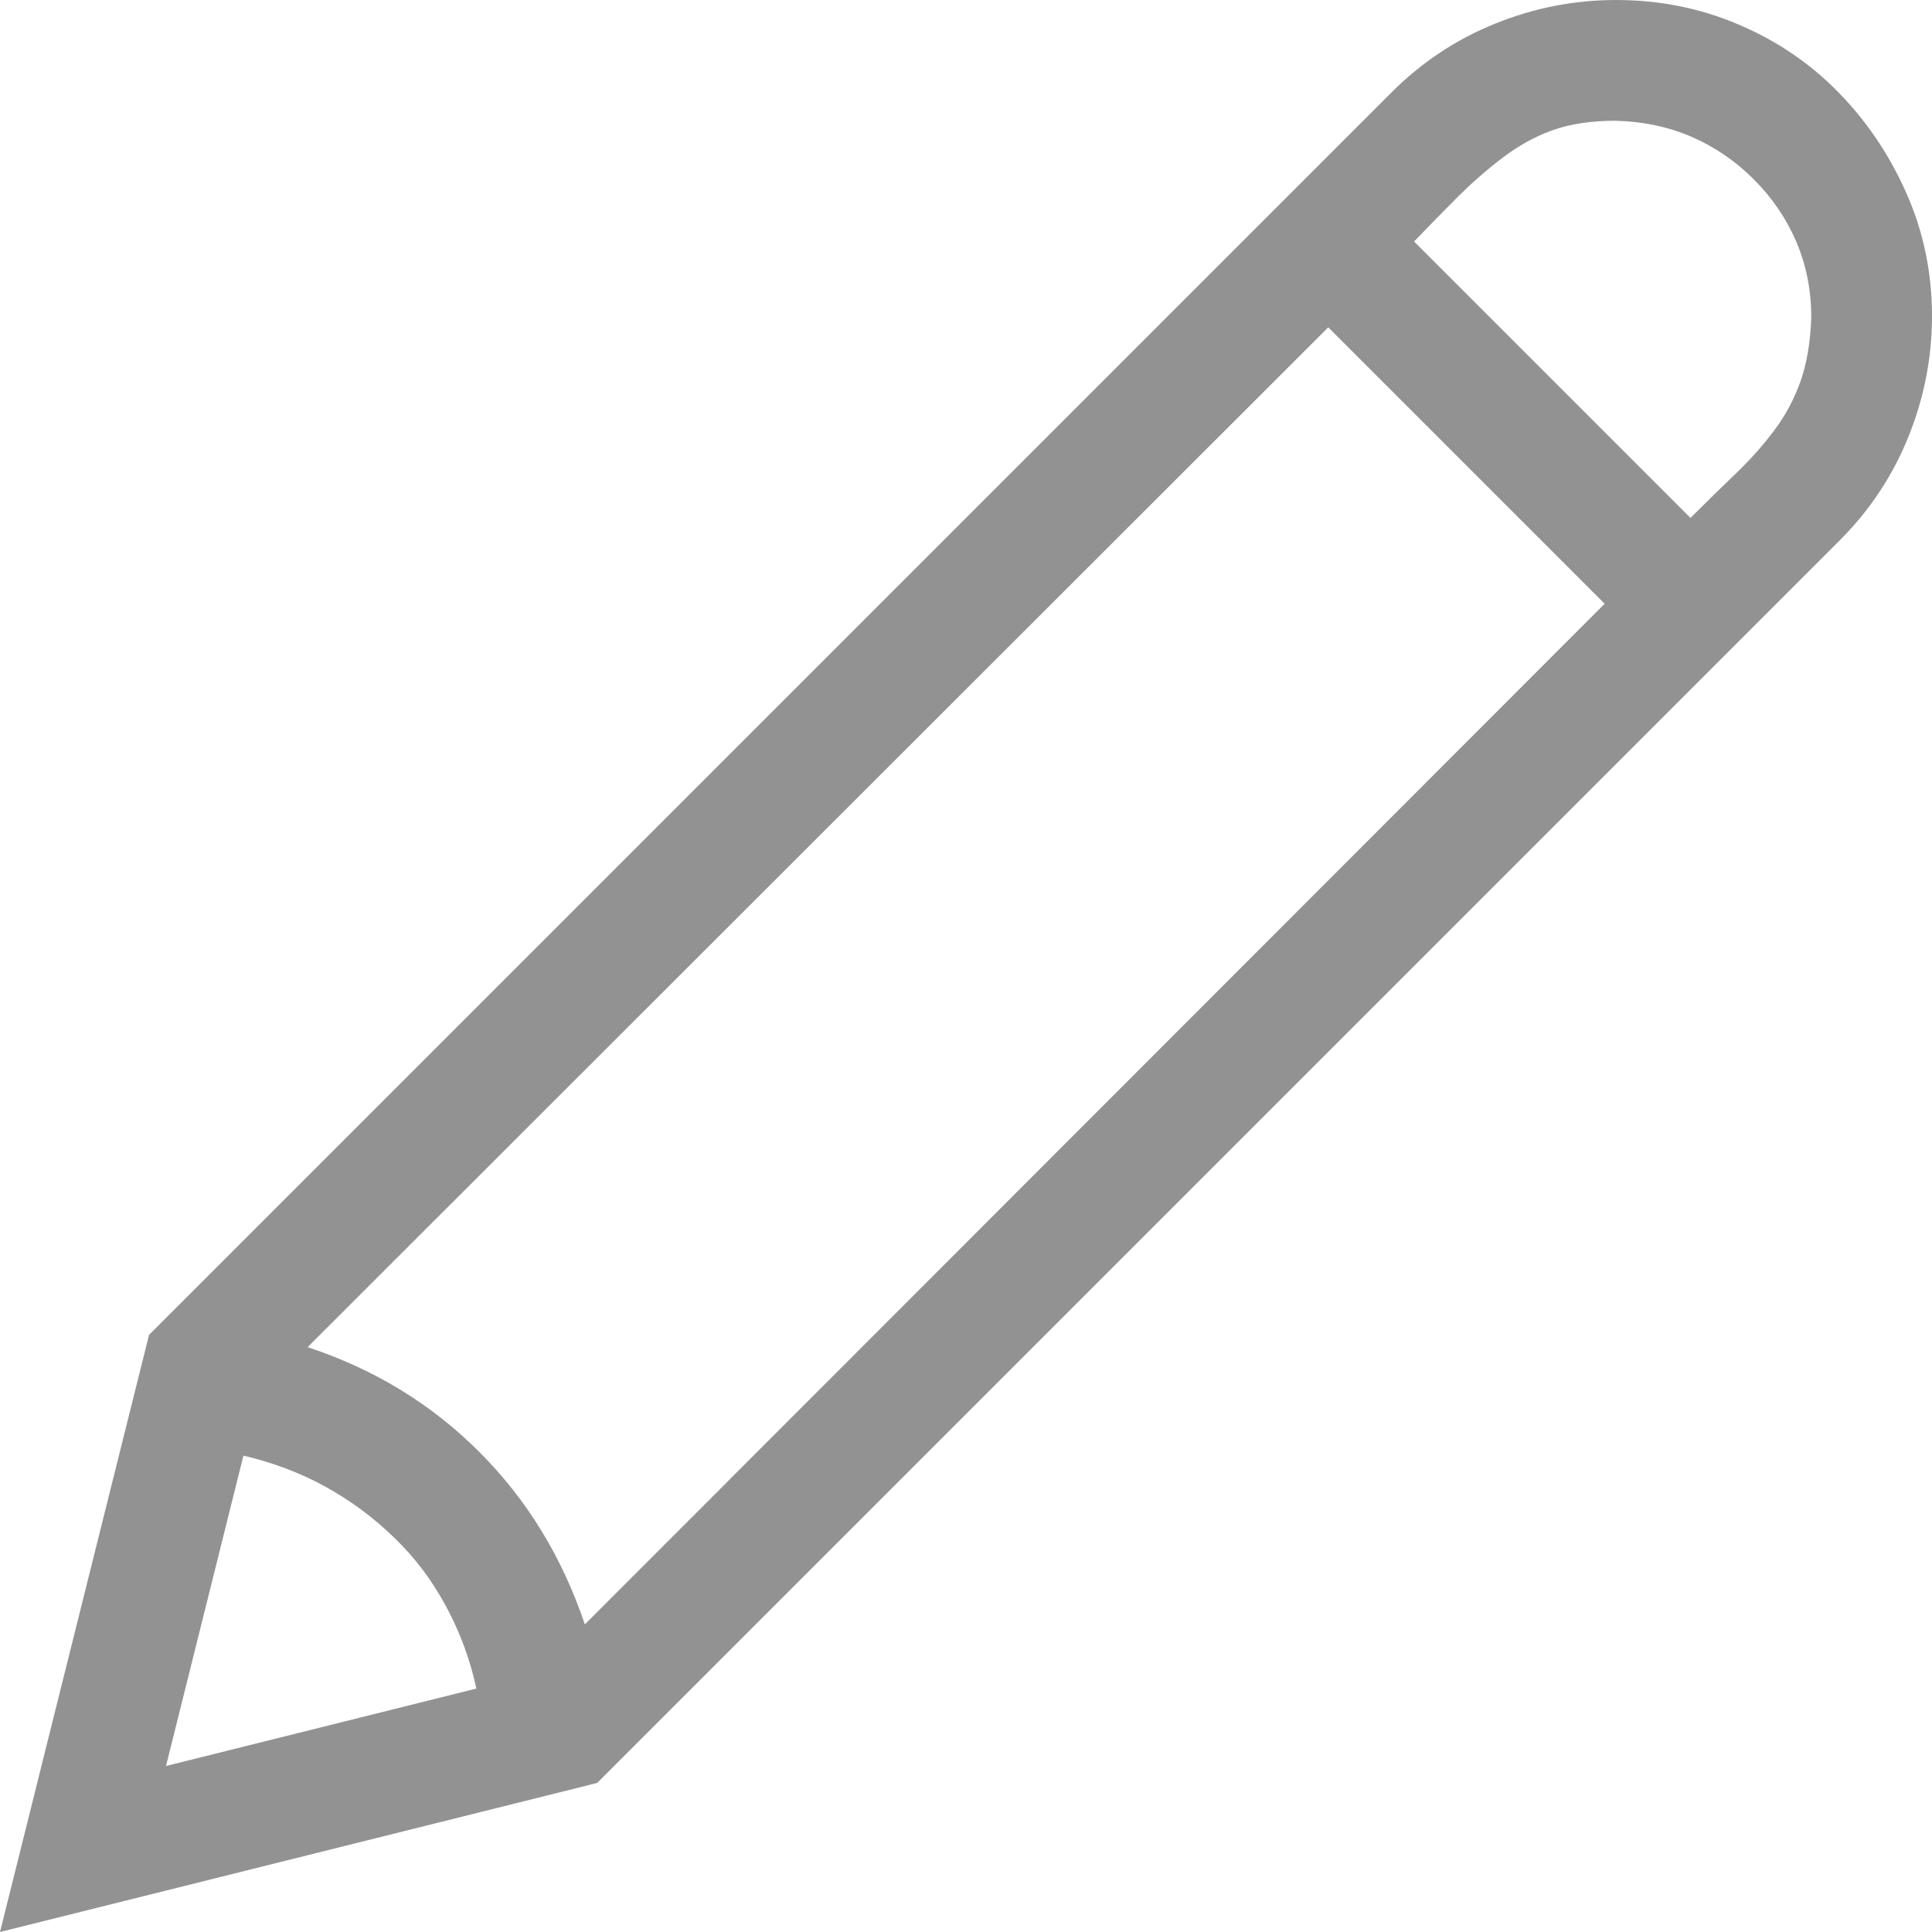
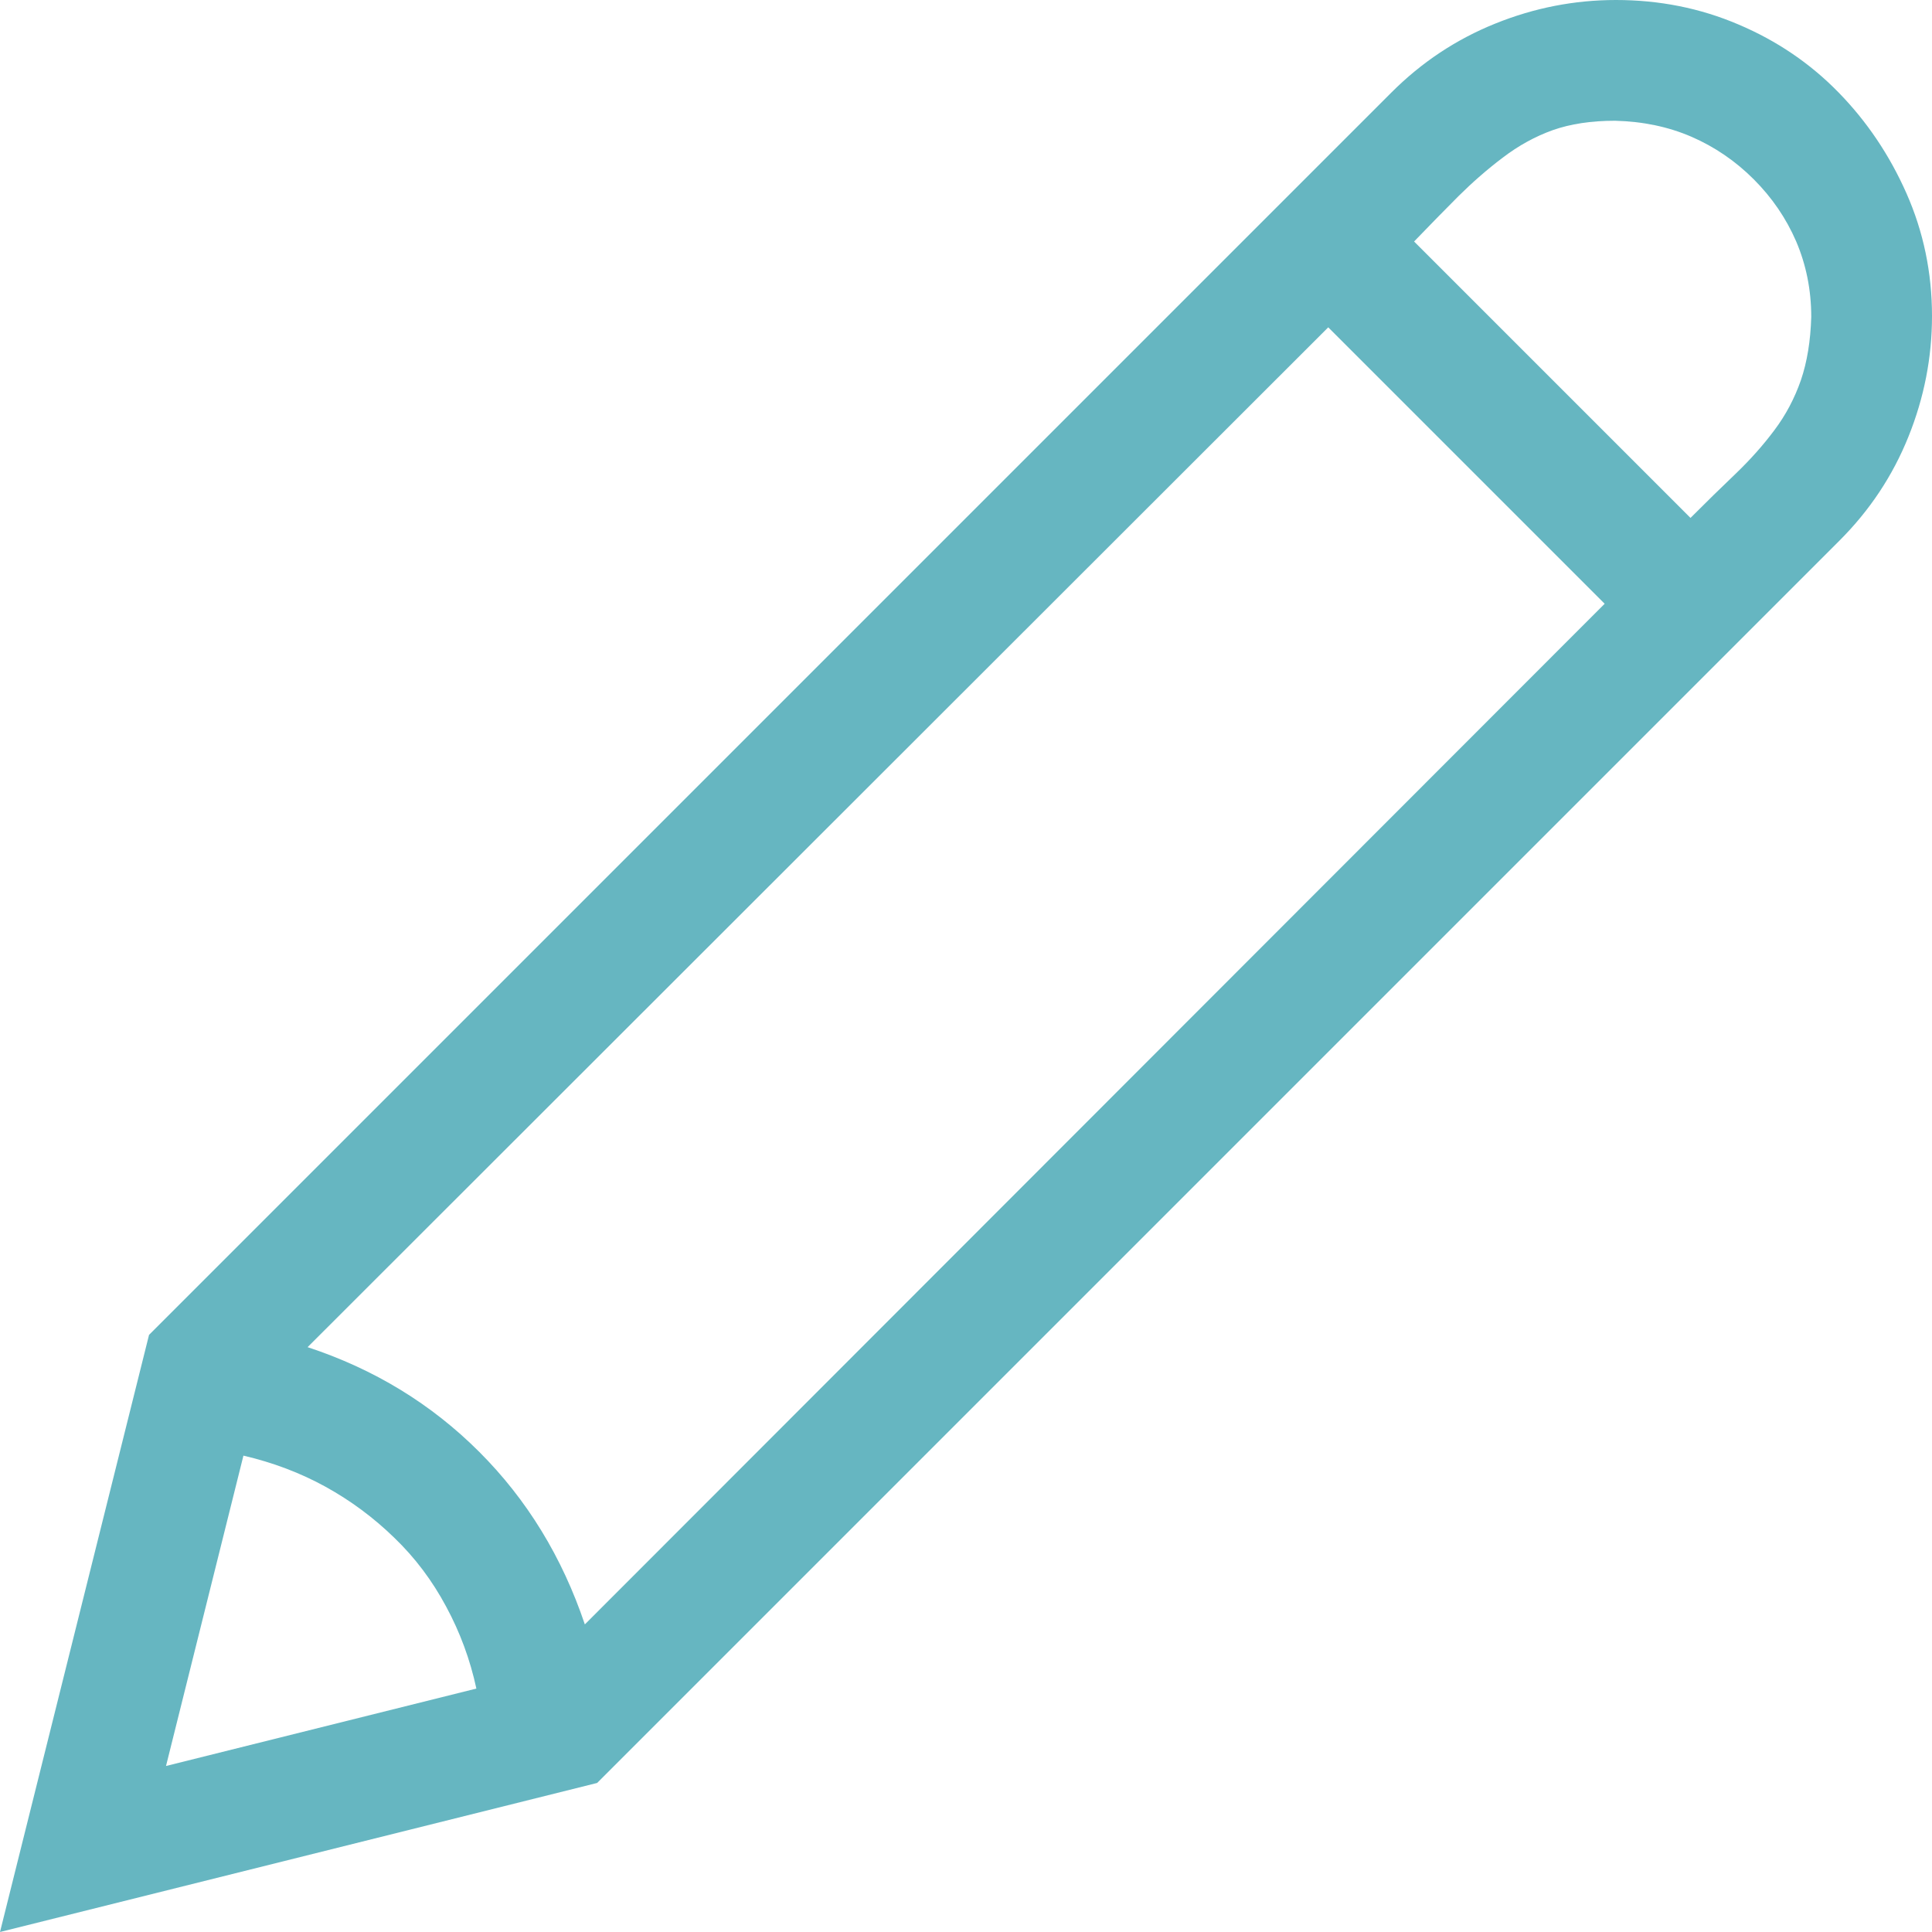
<svg xmlns="http://www.w3.org/2000/svg" width="14" height="14" viewBox="0 0 14 14" fill="currentColor">
-   <path d="M14 2.29C14 2.591 13.943 2.882 13.829 3.165C13.715 3.448 13.549 3.698 13.33 3.917L4.327 12.92L3.05176e-05 14L1.08 9.673L10.083 0.67C10.302 0.451 10.552 0.285 10.835 0.171C11.117 0.057 11.409 0 11.71 0C12.024 0 12.321 0.059 12.599 0.178C12.877 0.296 13.118 0.46 13.323 0.67C13.528 0.88 13.692 1.123 13.815 1.401C13.938 1.679 14 1.976 14 2.29ZM2.229 9.762C2.712 9.921 3.126 10.174 3.473 10.521C3.819 10.867 4.074 11.284 4.238 11.771L11.628 4.375L9.625 2.372L2.229 9.762ZM1.203 12.797L3.452 12.236C3.407 12.027 3.334 11.829 3.233 11.642C3.133 11.455 3.008 11.288 2.857 11.143C2.707 10.997 2.541 10.874 2.358 10.773C2.176 10.673 1.978 10.598 1.764 10.548L1.203 12.797ZM12.25 3.753C12.364 3.639 12.473 3.532 12.578 3.432C12.683 3.331 12.776 3.227 12.858 3.117C12.94 3.008 13.004 2.887 13.05 2.755C13.095 2.623 13.12 2.47 13.125 2.297C13.125 2.101 13.088 1.919 13.016 1.75C12.943 1.581 12.84 1.431 12.708 1.299C12.576 1.167 12.425 1.064 12.257 0.991C12.088 0.918 11.904 0.88 11.703 0.875C11.53 0.875 11.38 0.898 11.252 0.943C11.124 0.989 11.004 1.055 10.89 1.142C10.776 1.228 10.669 1.322 10.568 1.422C10.468 1.522 10.361 1.632 10.247 1.75L12.25 3.753Z" fill="#929292" />
+   <path d="M14 2.29C14 2.591 13.943 2.882 13.829 3.165C13.715 3.448 13.549 3.698 13.33 3.917L4.327 12.92L3.05176e-05 14L1.08 9.673L10.083 0.67C10.302 0.451 10.552 0.285 10.835 0.171C11.117 0.057 11.409 0 11.71 0C12.024 0 12.321 0.059 12.599 0.178C12.877 0.296 13.118 0.46 13.323 0.67C13.528 0.88 13.692 1.123 13.815 1.401C13.938 1.679 14 1.976 14 2.29ZM2.229 9.762C2.712 9.921 3.126 10.174 3.473 10.521C3.819 10.867 4.074 11.284 4.238 11.771L11.628 4.375L9.625 2.372L2.229 9.762ZM1.203 12.797L3.452 12.236C3.407 12.027 3.334 11.829 3.233 11.642C3.133 11.455 3.008 11.288 2.857 11.143C2.707 10.997 2.541 10.874 2.358 10.773C2.176 10.673 1.978 10.598 1.764 10.548L1.203 12.797ZM12.25 3.753C12.364 3.639 12.473 3.532 12.578 3.432C12.683 3.331 12.776 3.227 12.858 3.117C12.94 3.008 13.004 2.887 13.05 2.755C13.095 2.623 13.12 2.47 13.125 2.297C13.125 2.101 13.088 1.919 13.016 1.75C12.943 1.581 12.84 1.431 12.708 1.299C12.576 1.167 12.425 1.064 12.257 0.991C12.088 0.918 11.904 0.88 11.703 0.875C11.53 0.875 11.38 0.898 11.252 0.943C11.124 0.989 11.004 1.055 10.89 1.142C10.776 1.228 10.669 1.322 10.568 1.422C10.468 1.522 10.361 1.632 10.247 1.75L12.25 3.753Z" fill="#66B6C1" />
</svg>
